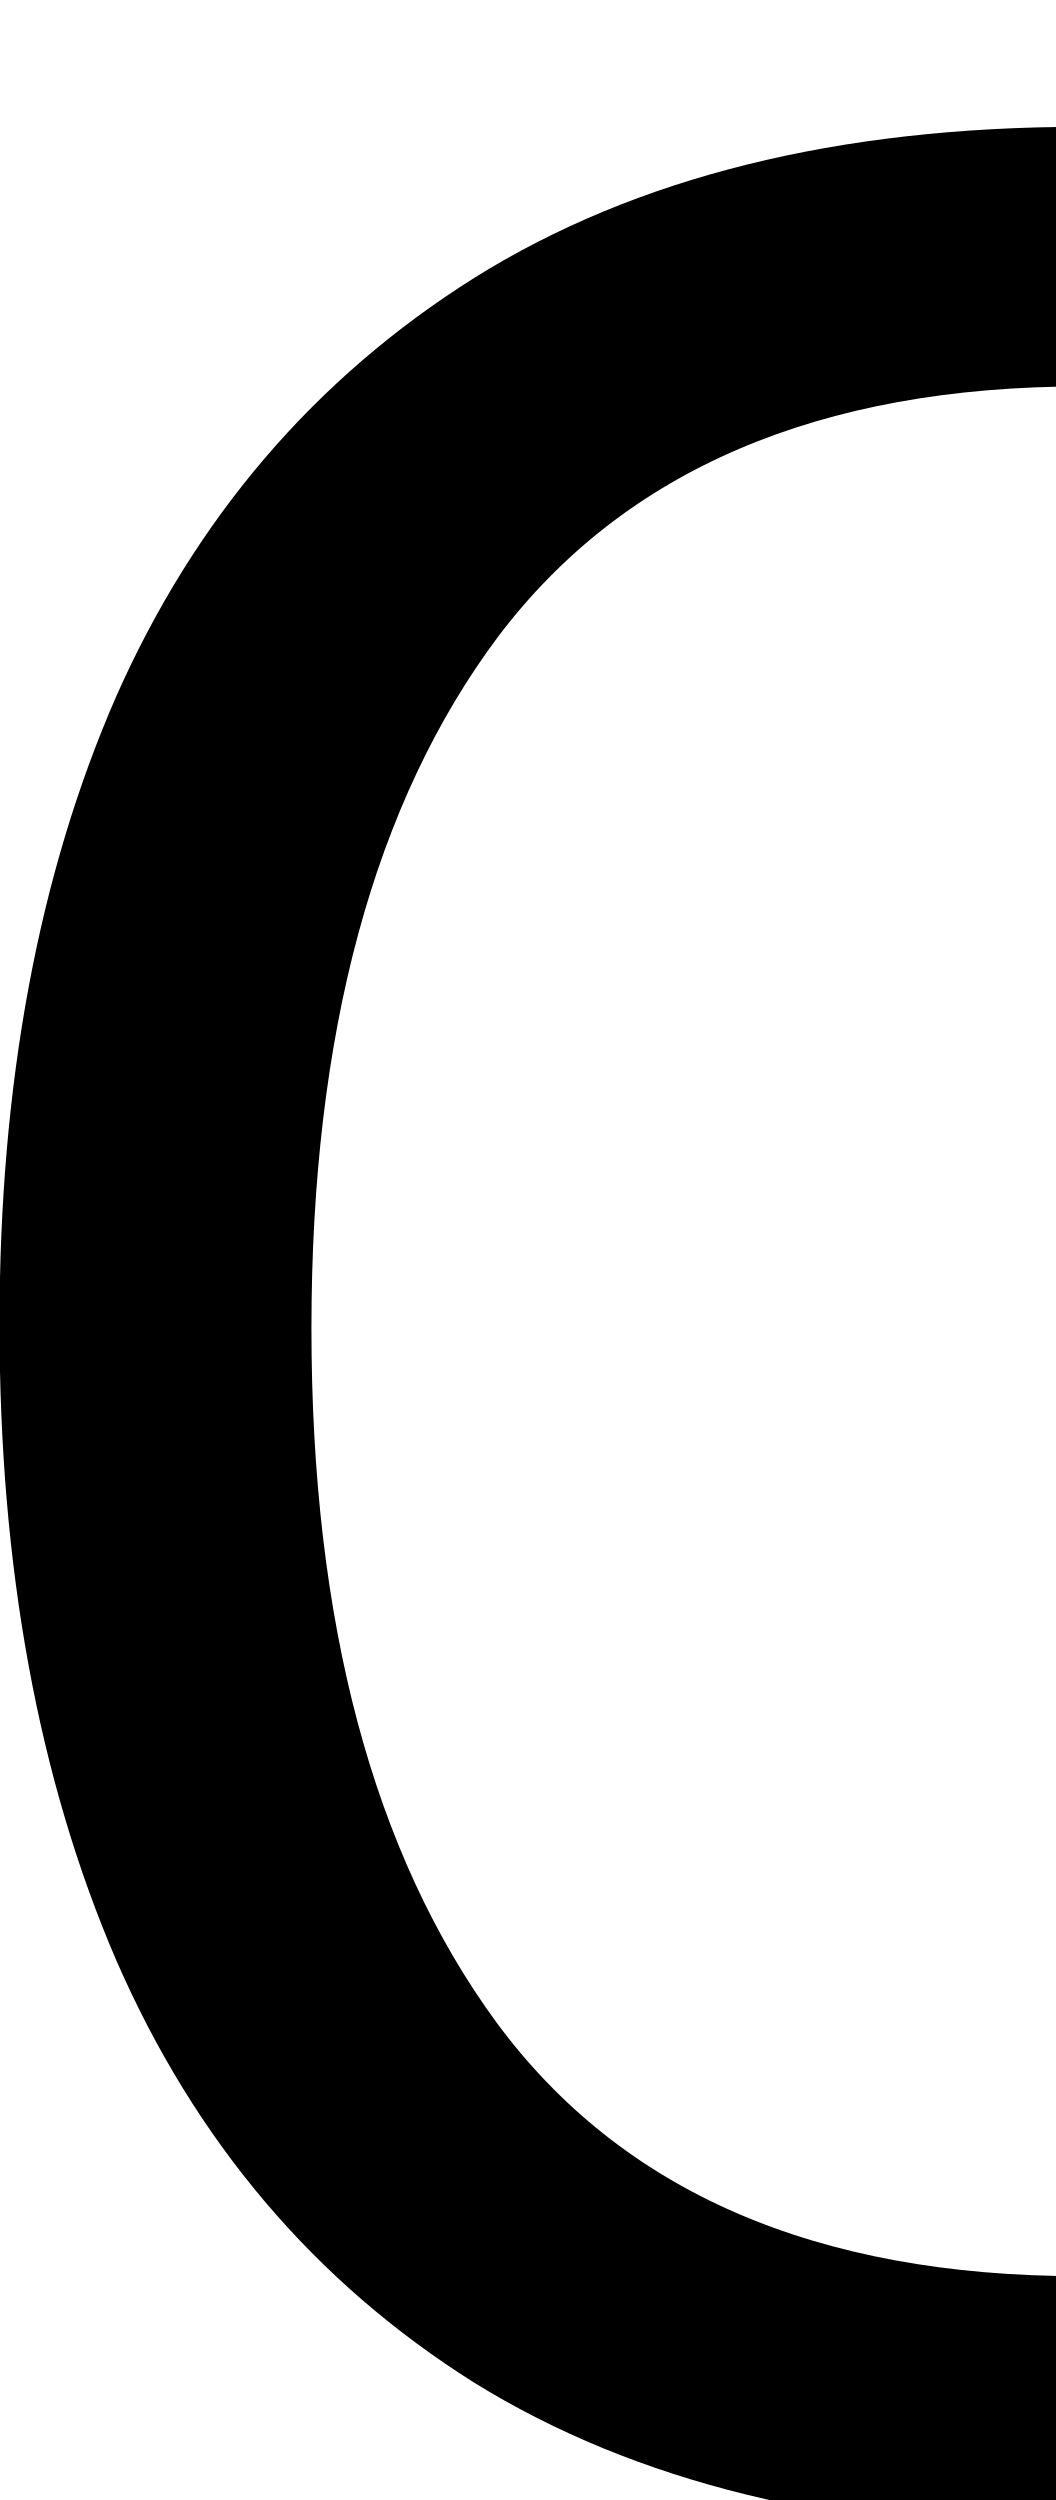
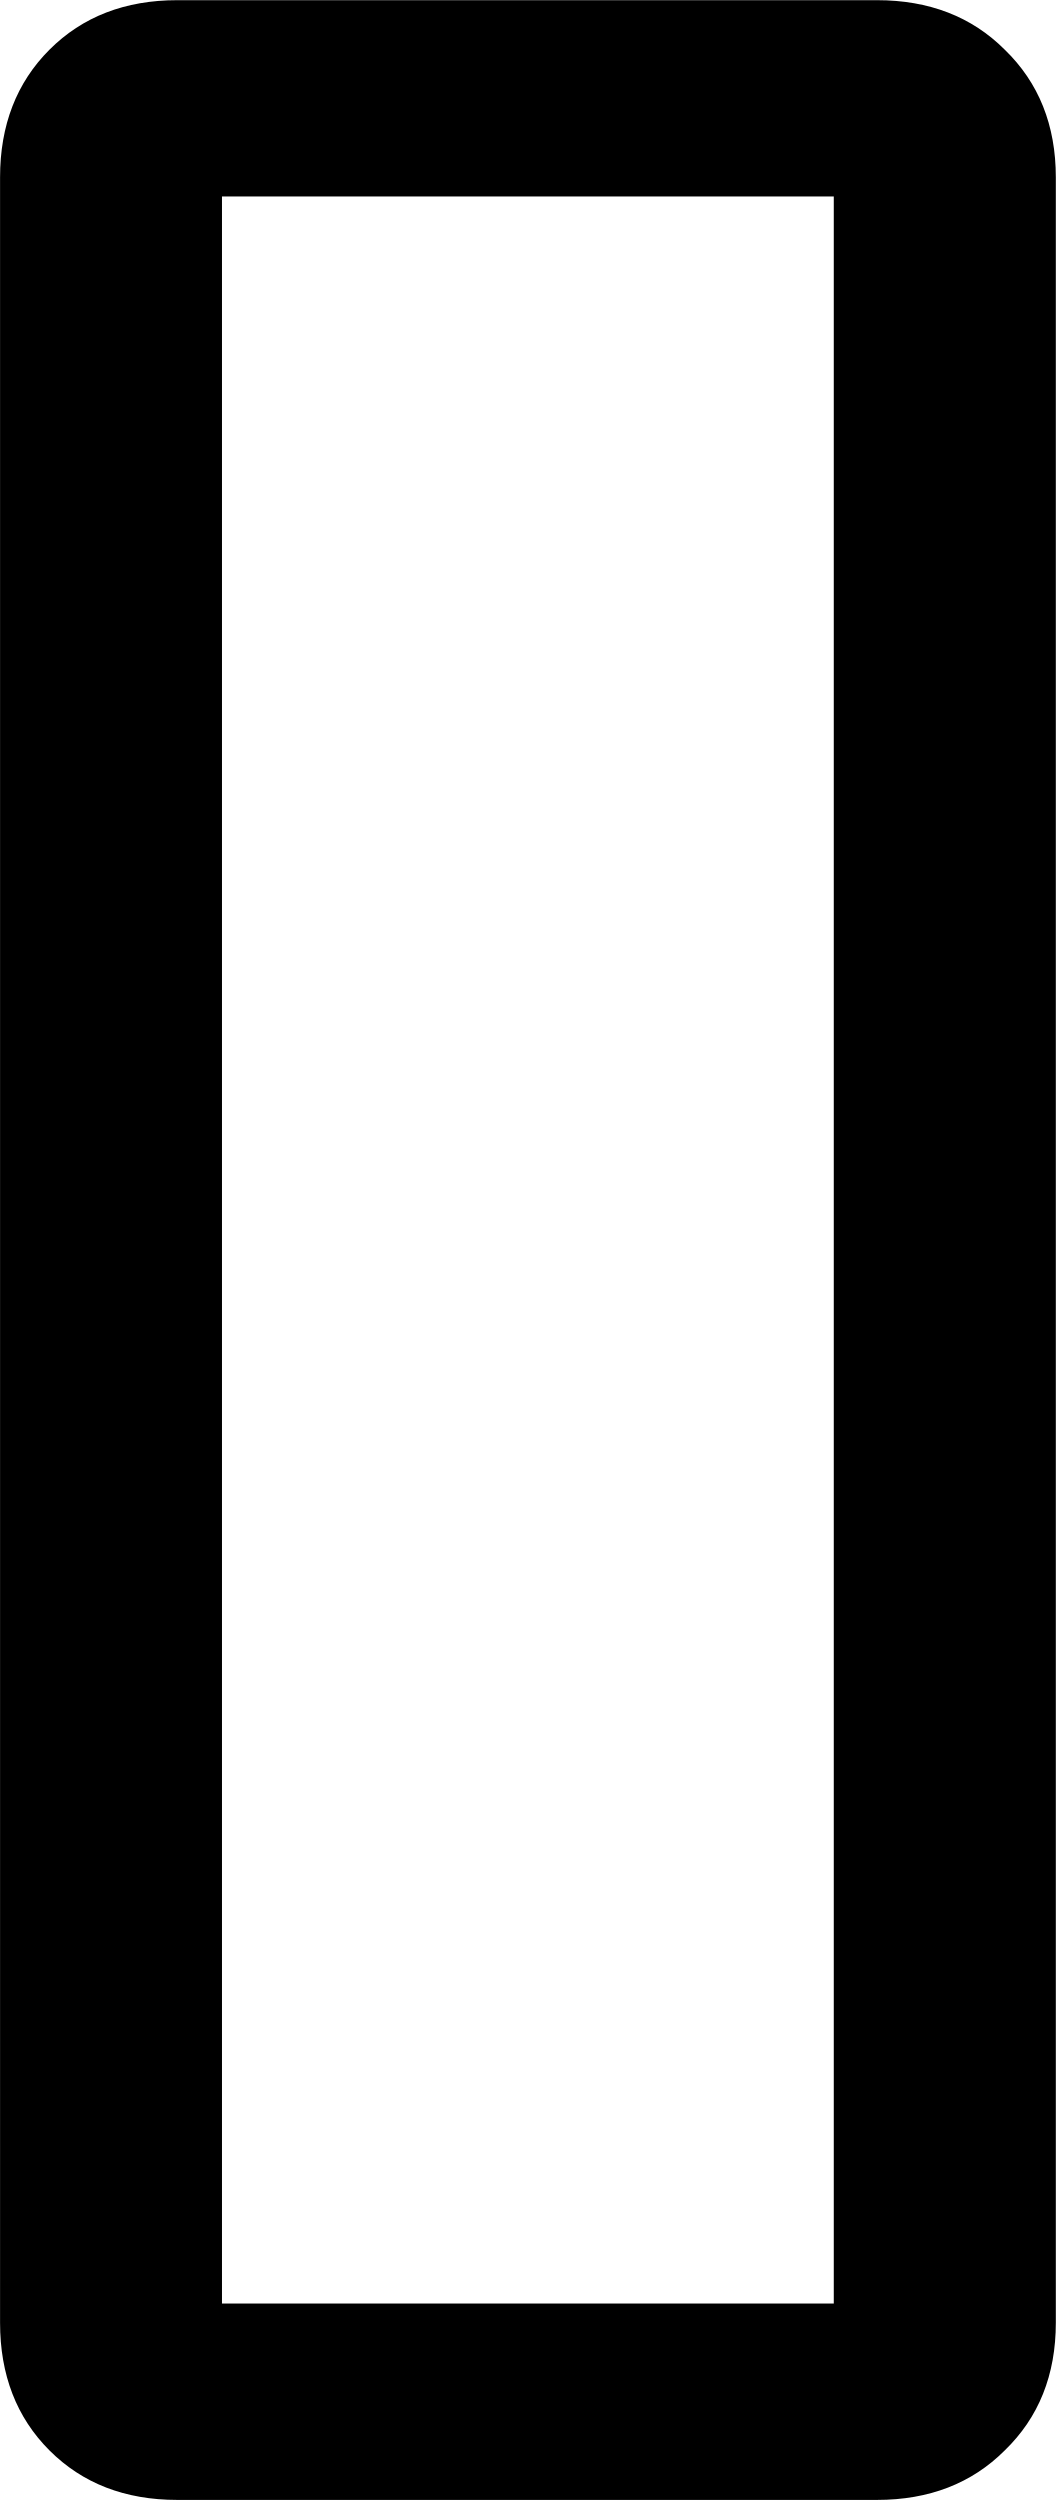
<svg xmlns="http://www.w3.org/2000/svg" width="8.198mm" height="19.41mm" viewBox="0 0 8.198 19.41" version="1.1" id="svg1">
  <defs id="defs1" />
  <g id="layer1" transform="translate(-99.68354,-135.1716)">
-     <text xml:space="preserve" style="font-style:normal;font-variant:normal;font-weight:normal;font-stretch:condensed;font-size:25.4px;font-family:'Agency FB';-inkscape-font-specification:'Agency FB Condensed';text-align:start;writing-mode:lr-tb;direction:ltr;text-anchor:start;fill:#000000;stroke-width:0.265" x="98.133" y="154.581" id="text8">
-       <tspan id="tspan8" style="font-style:normal;font-variant:normal;font-weight:normal;font-stretch:condensed;font-size:25.4px;font-family:'Agency FB';-inkscape-font-specification:'Agency FB Condensed';stroke-width:0.265" x="98.133" y="154.581">O</tspan>
-     </text>
+     <path d="m 107.881,153.205 q 0,0.608 -0.397,0.992 -0.384,0.384 -0.992,0.384 h -5.432 q -0.608,0 -0.992,-0.384 -0.384,-0.384 -0.384,-0.992 v -16.656 q 0,-0.608 0.384,-0.992 0.384,-0.384 0.992,-0.384 h 5.432 q 0.608,0 0.992,0.384 0.397,0.384 0.397,0.992 z m -1.724,-0.149 v -16.359 h -4.75 v 16.359 z" id="text8" style="font-stretch:condensed;font-size:25.4px;font-family:'Agency FB';-inkscape-font-specification:'Agency FB Condensed';stroke-width:0.265" aria-label="O" />
  </g>
</svg>
